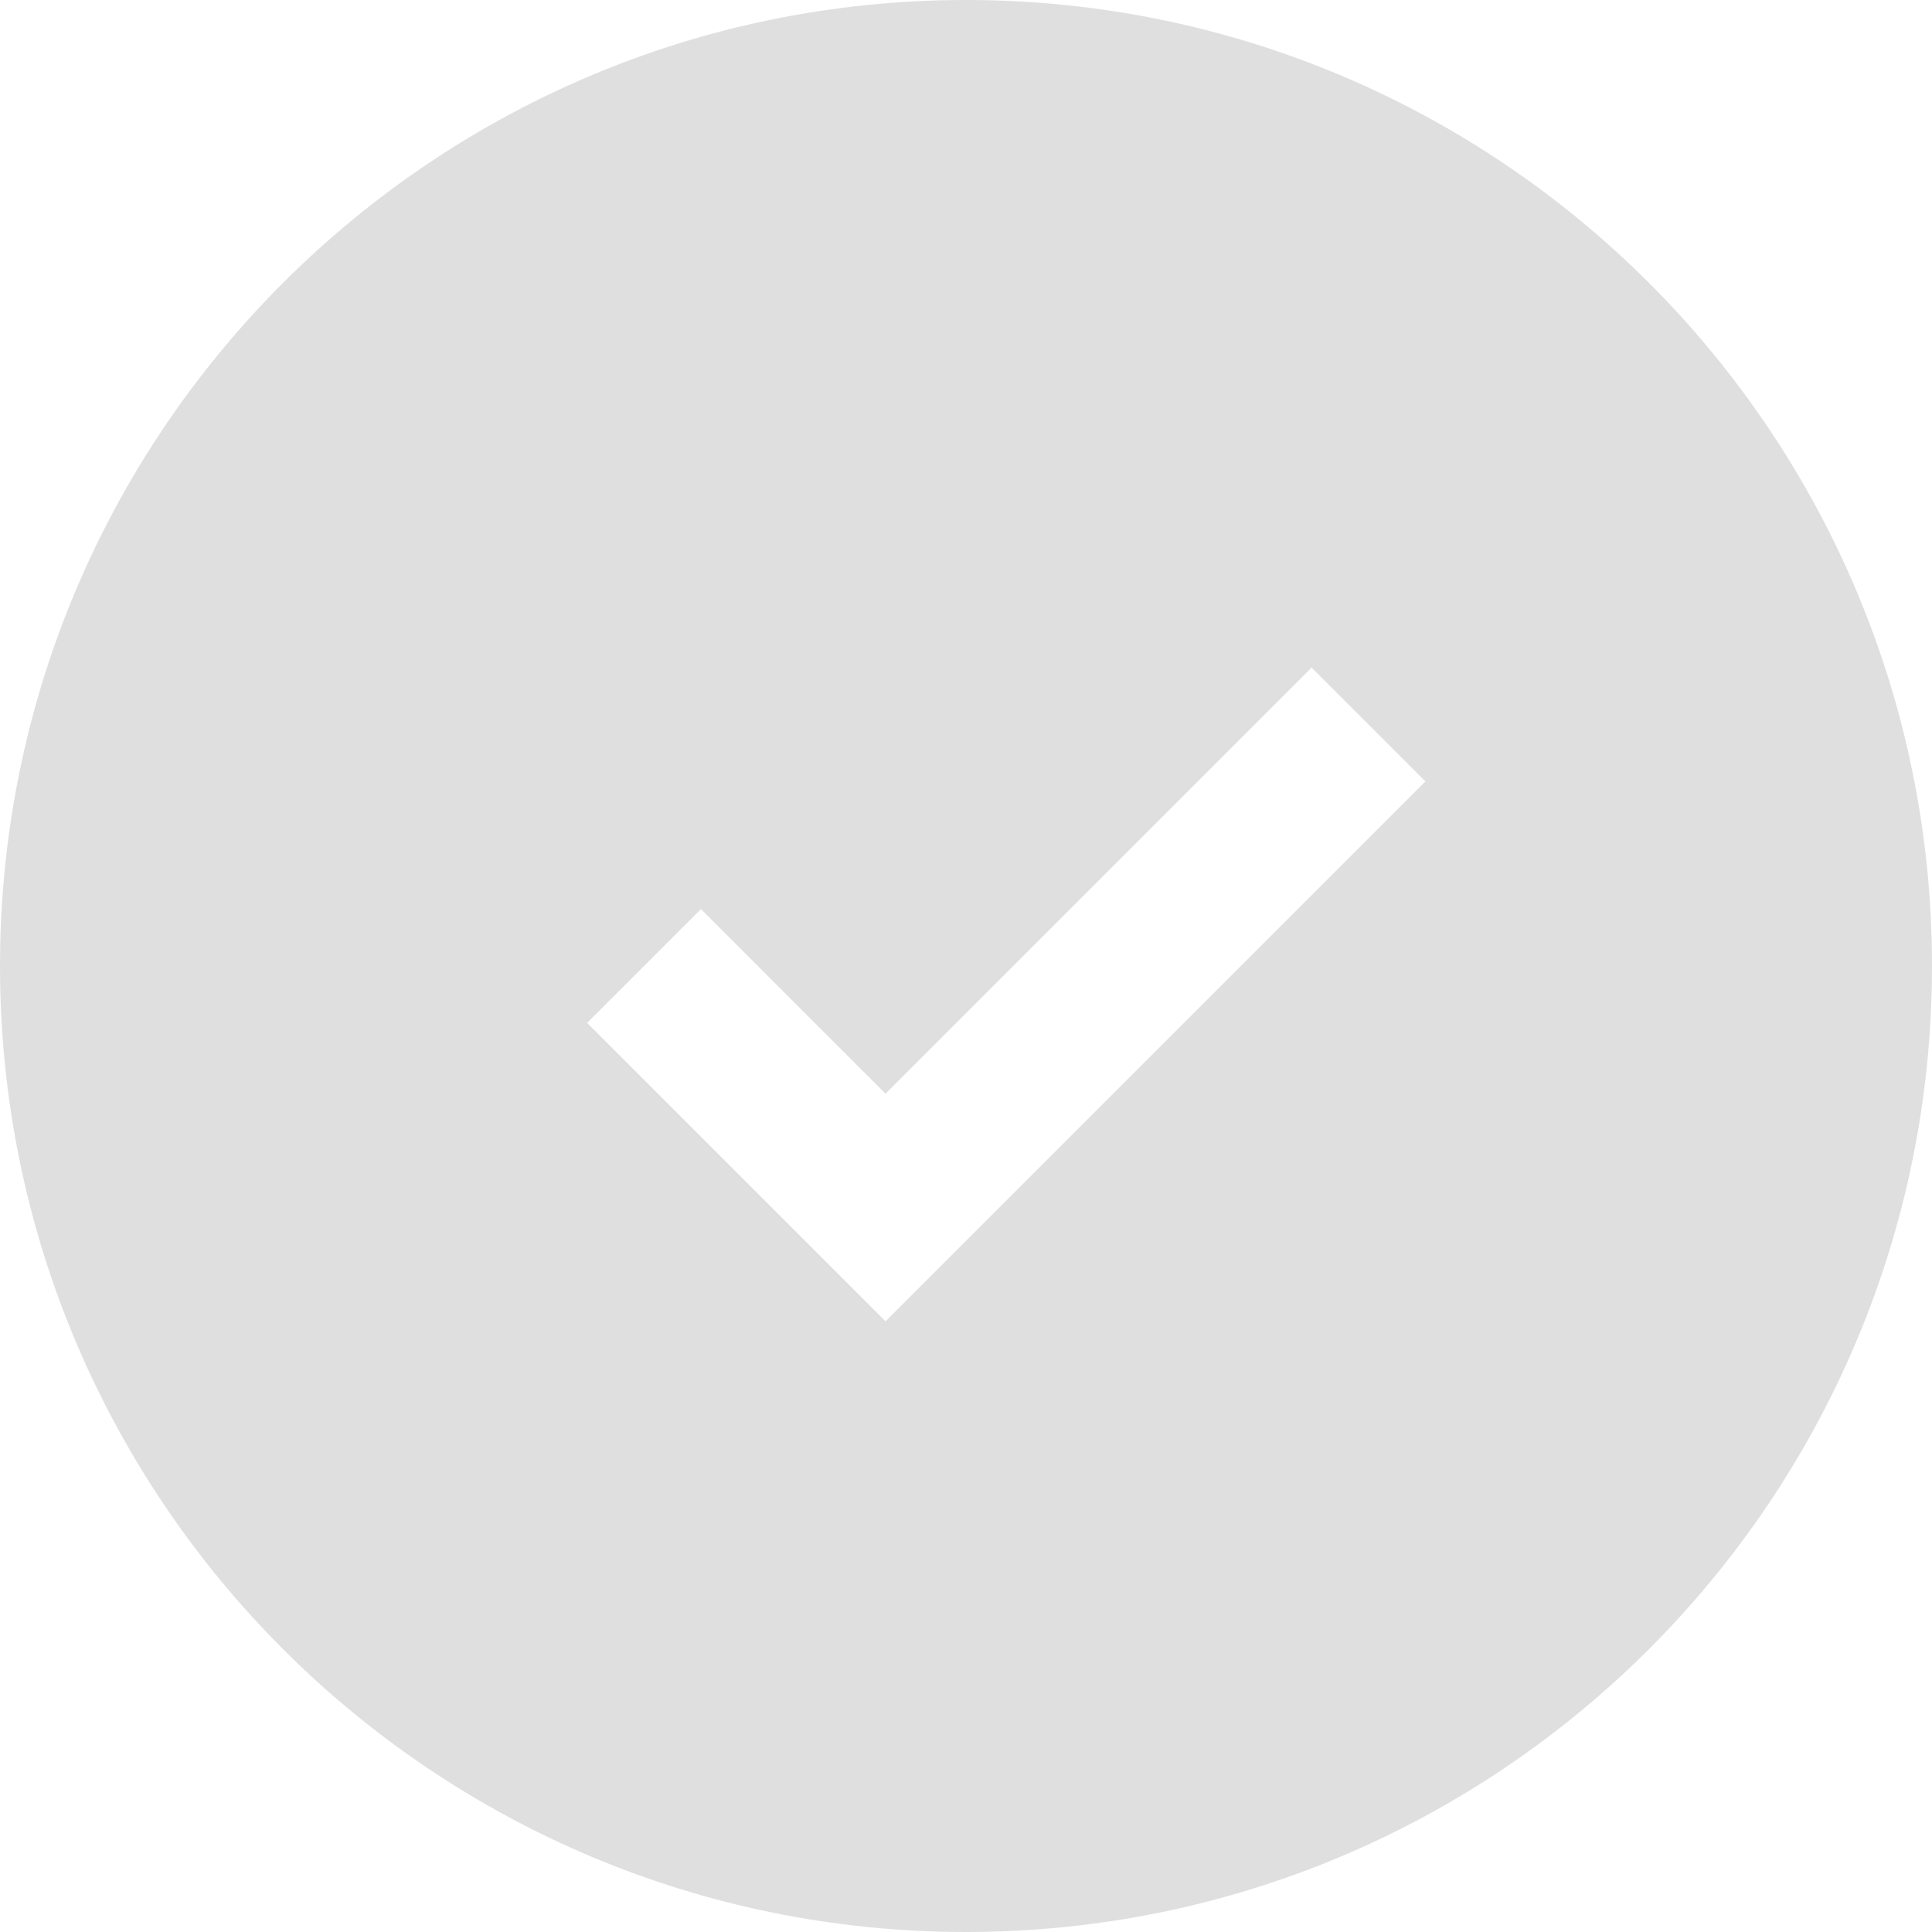
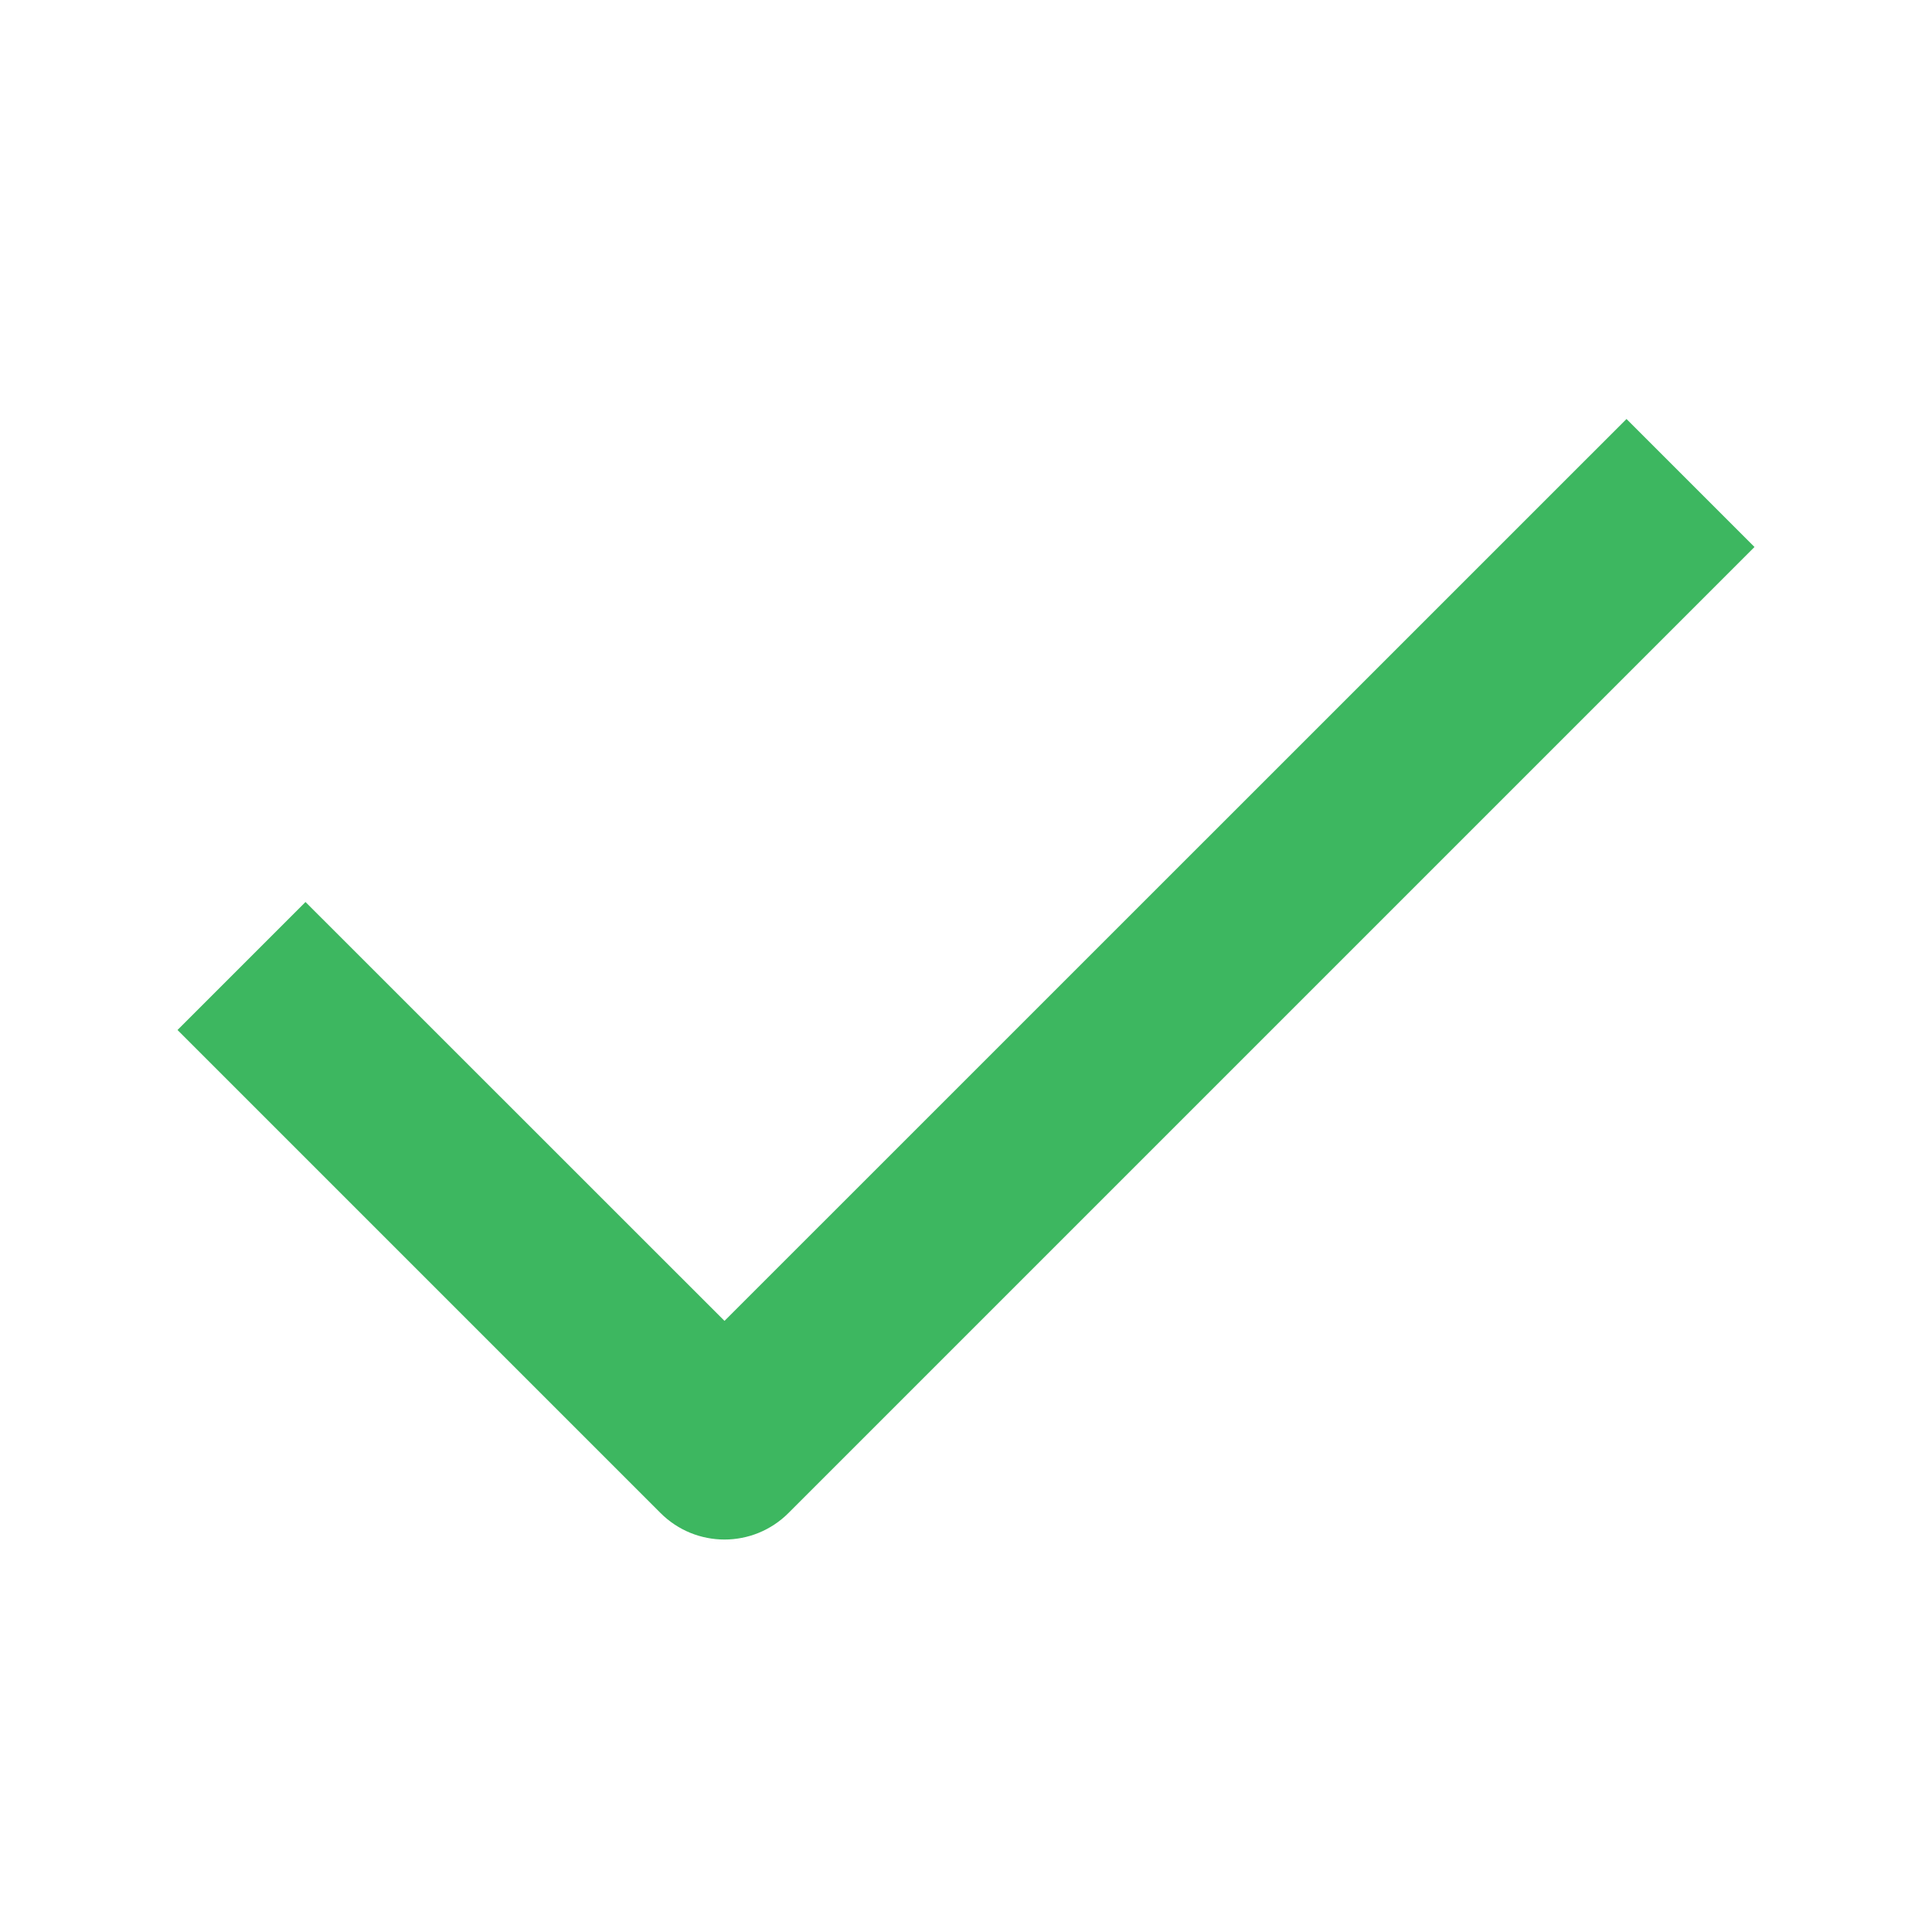
- <svg xmlns="http://www.w3.org/2000/svg" width="24" height="24" viewBox="0 0 24 24" fill="none" class="default-ltr-cache-0 e1mhci4z1" data-name="CircleCheckmarkFill" aria-hidden="true">
-   <path fill-rule="evenodd" clip-rule="evenodd" d="M12 24C18.627 24 24 18.627 24 12C24 5.373 18.627 0 12 0C5.373 0 0 5.373 0 12C0 18.627 5.373 24 12 24ZM11.707 15.707L17.707 9.707L16.293 8.293L11 13.586L8.707 11.293L7.293 12.707L10.293 15.707L11 16.414L11.707 15.707Z" fill="#dfdfdf" />
+ <svg xmlns="http://www.w3.org/2000/svg" width="16" height="16" viewBox="0 0 16 16" fill="none" class="default-ltr-cache-12z0wuy e1mhci4z1" data-name="Checkmark" aria-hidden="true">
+   <path fill-rule="evenodd" clip-rule="evenodd" d="M13.47 3.47L14.53 4.53L6.53 12.53C6.237 12.823 5.763 12.823 5.47 12.53L1.47 8.53L2.53 7.47L6 10.939L13.47 3.47Z" fill="#3db760" />
</svg>
